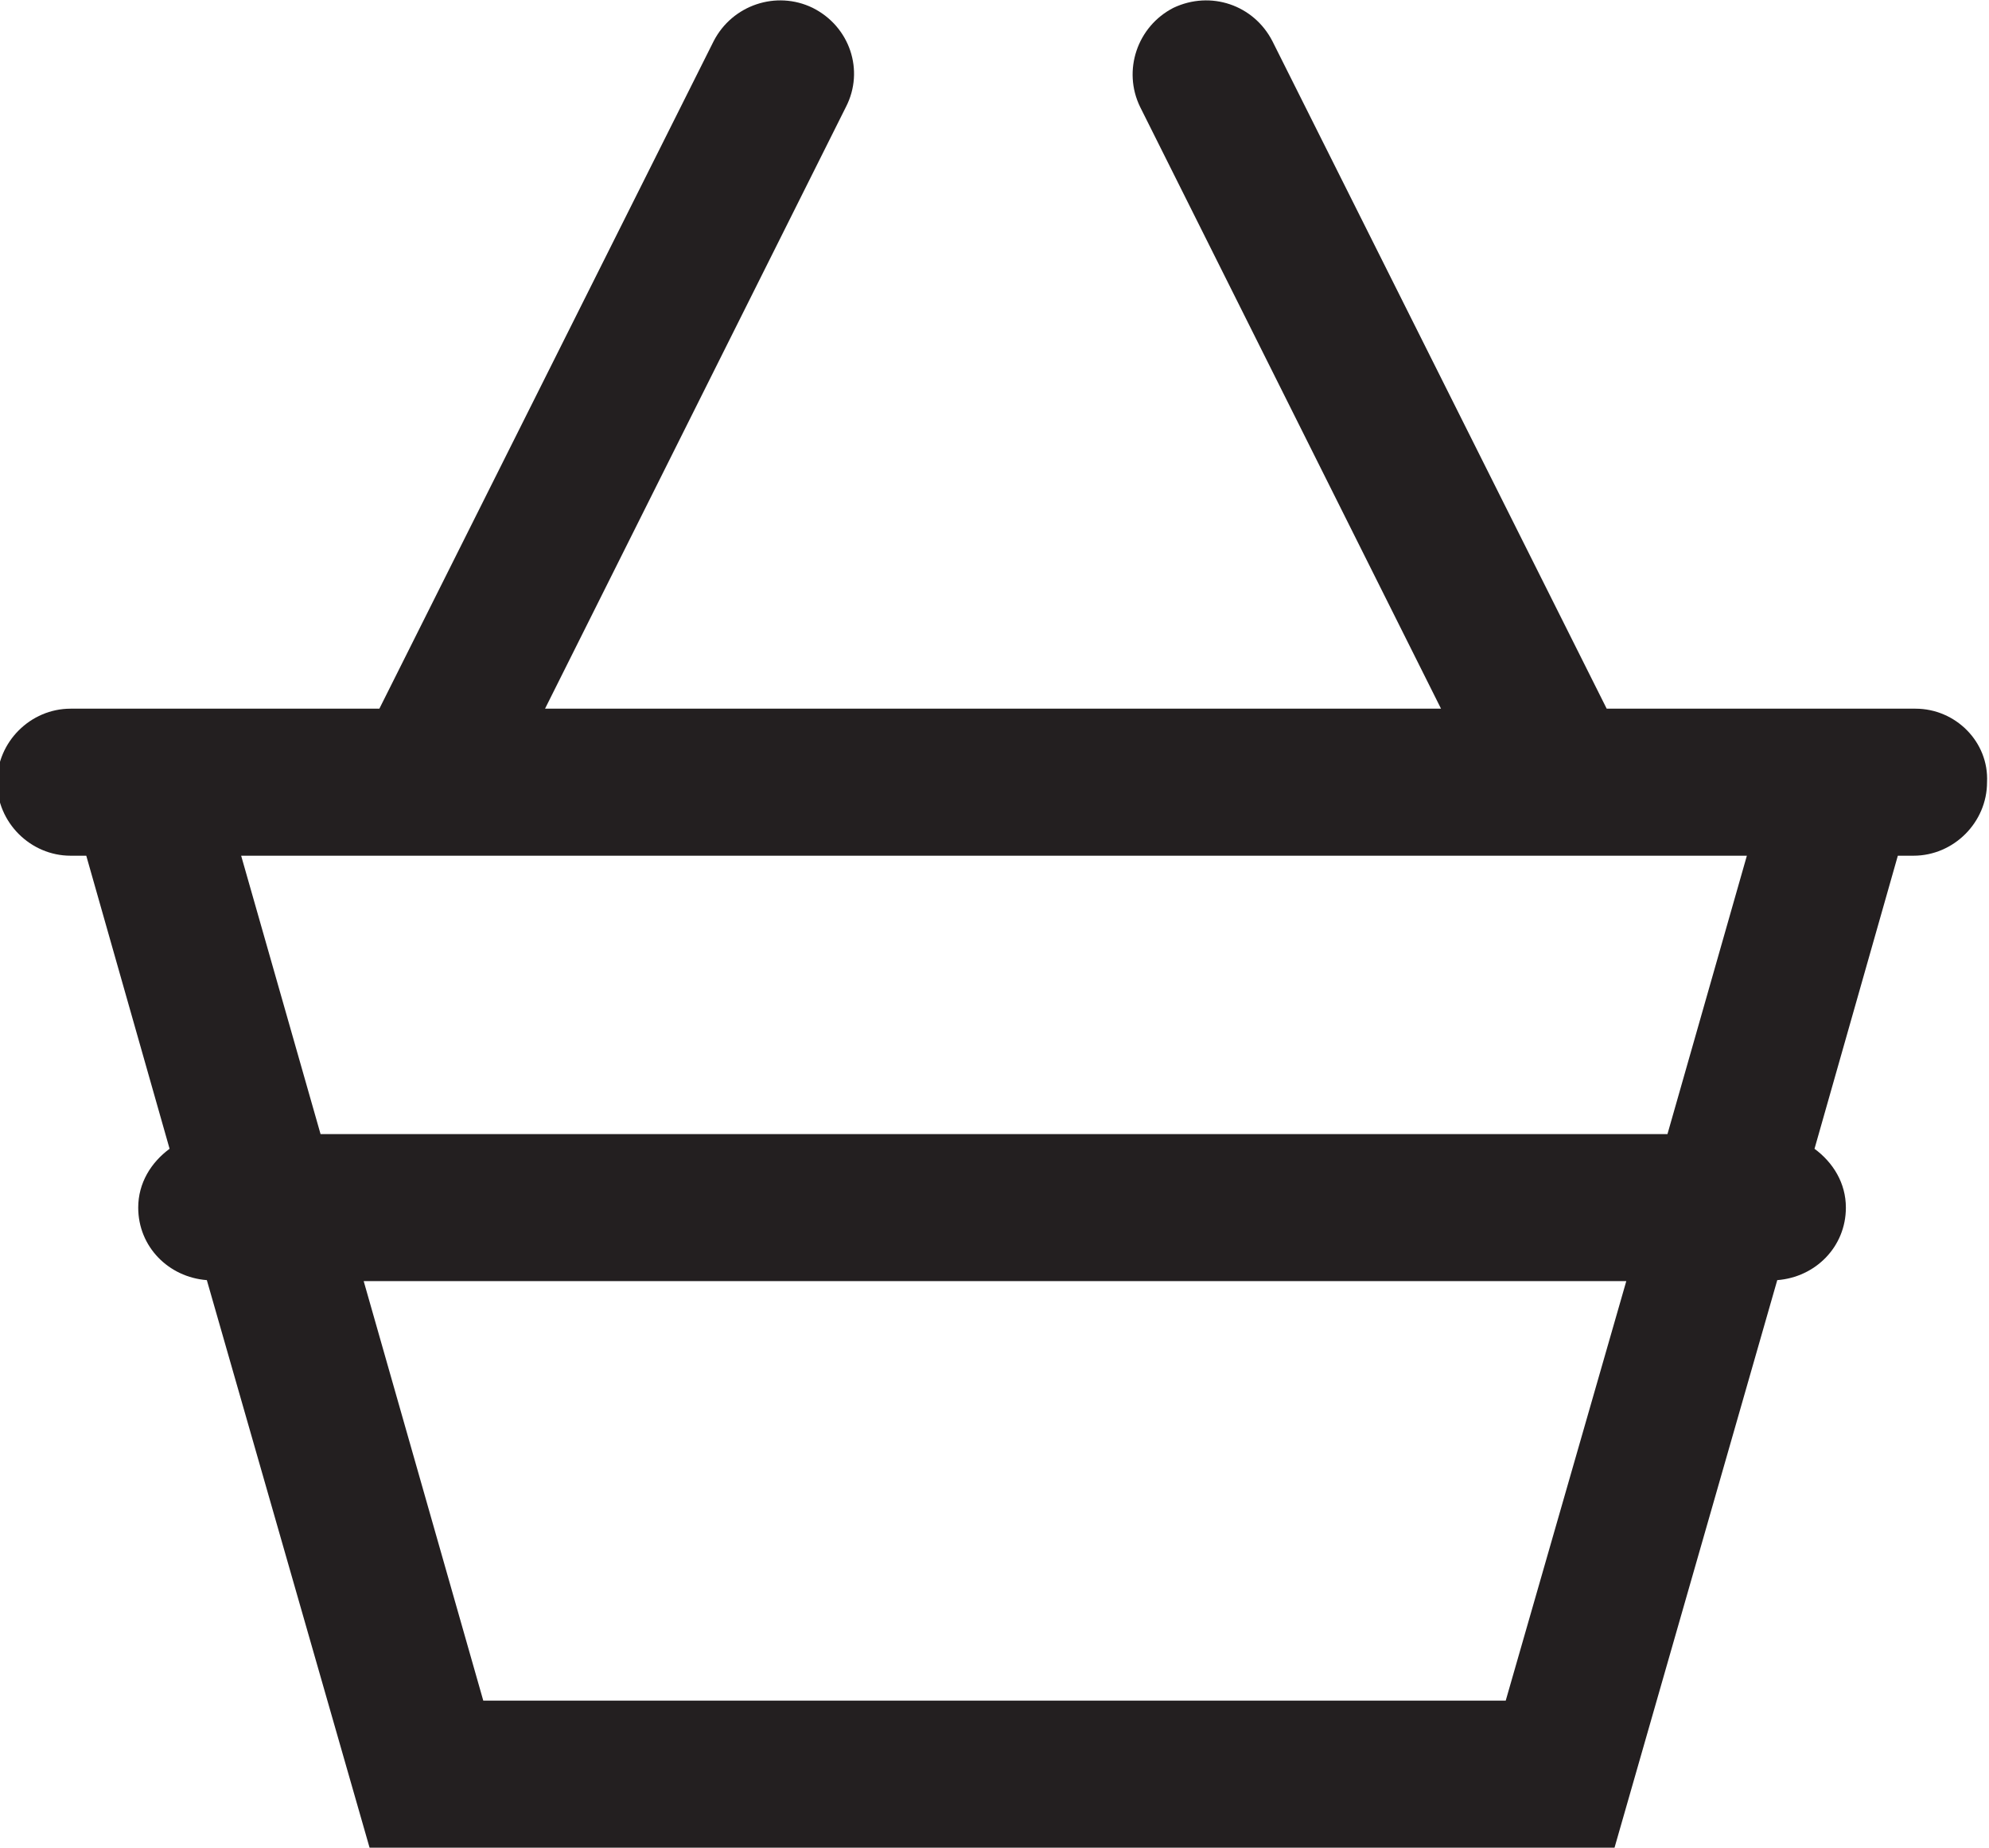
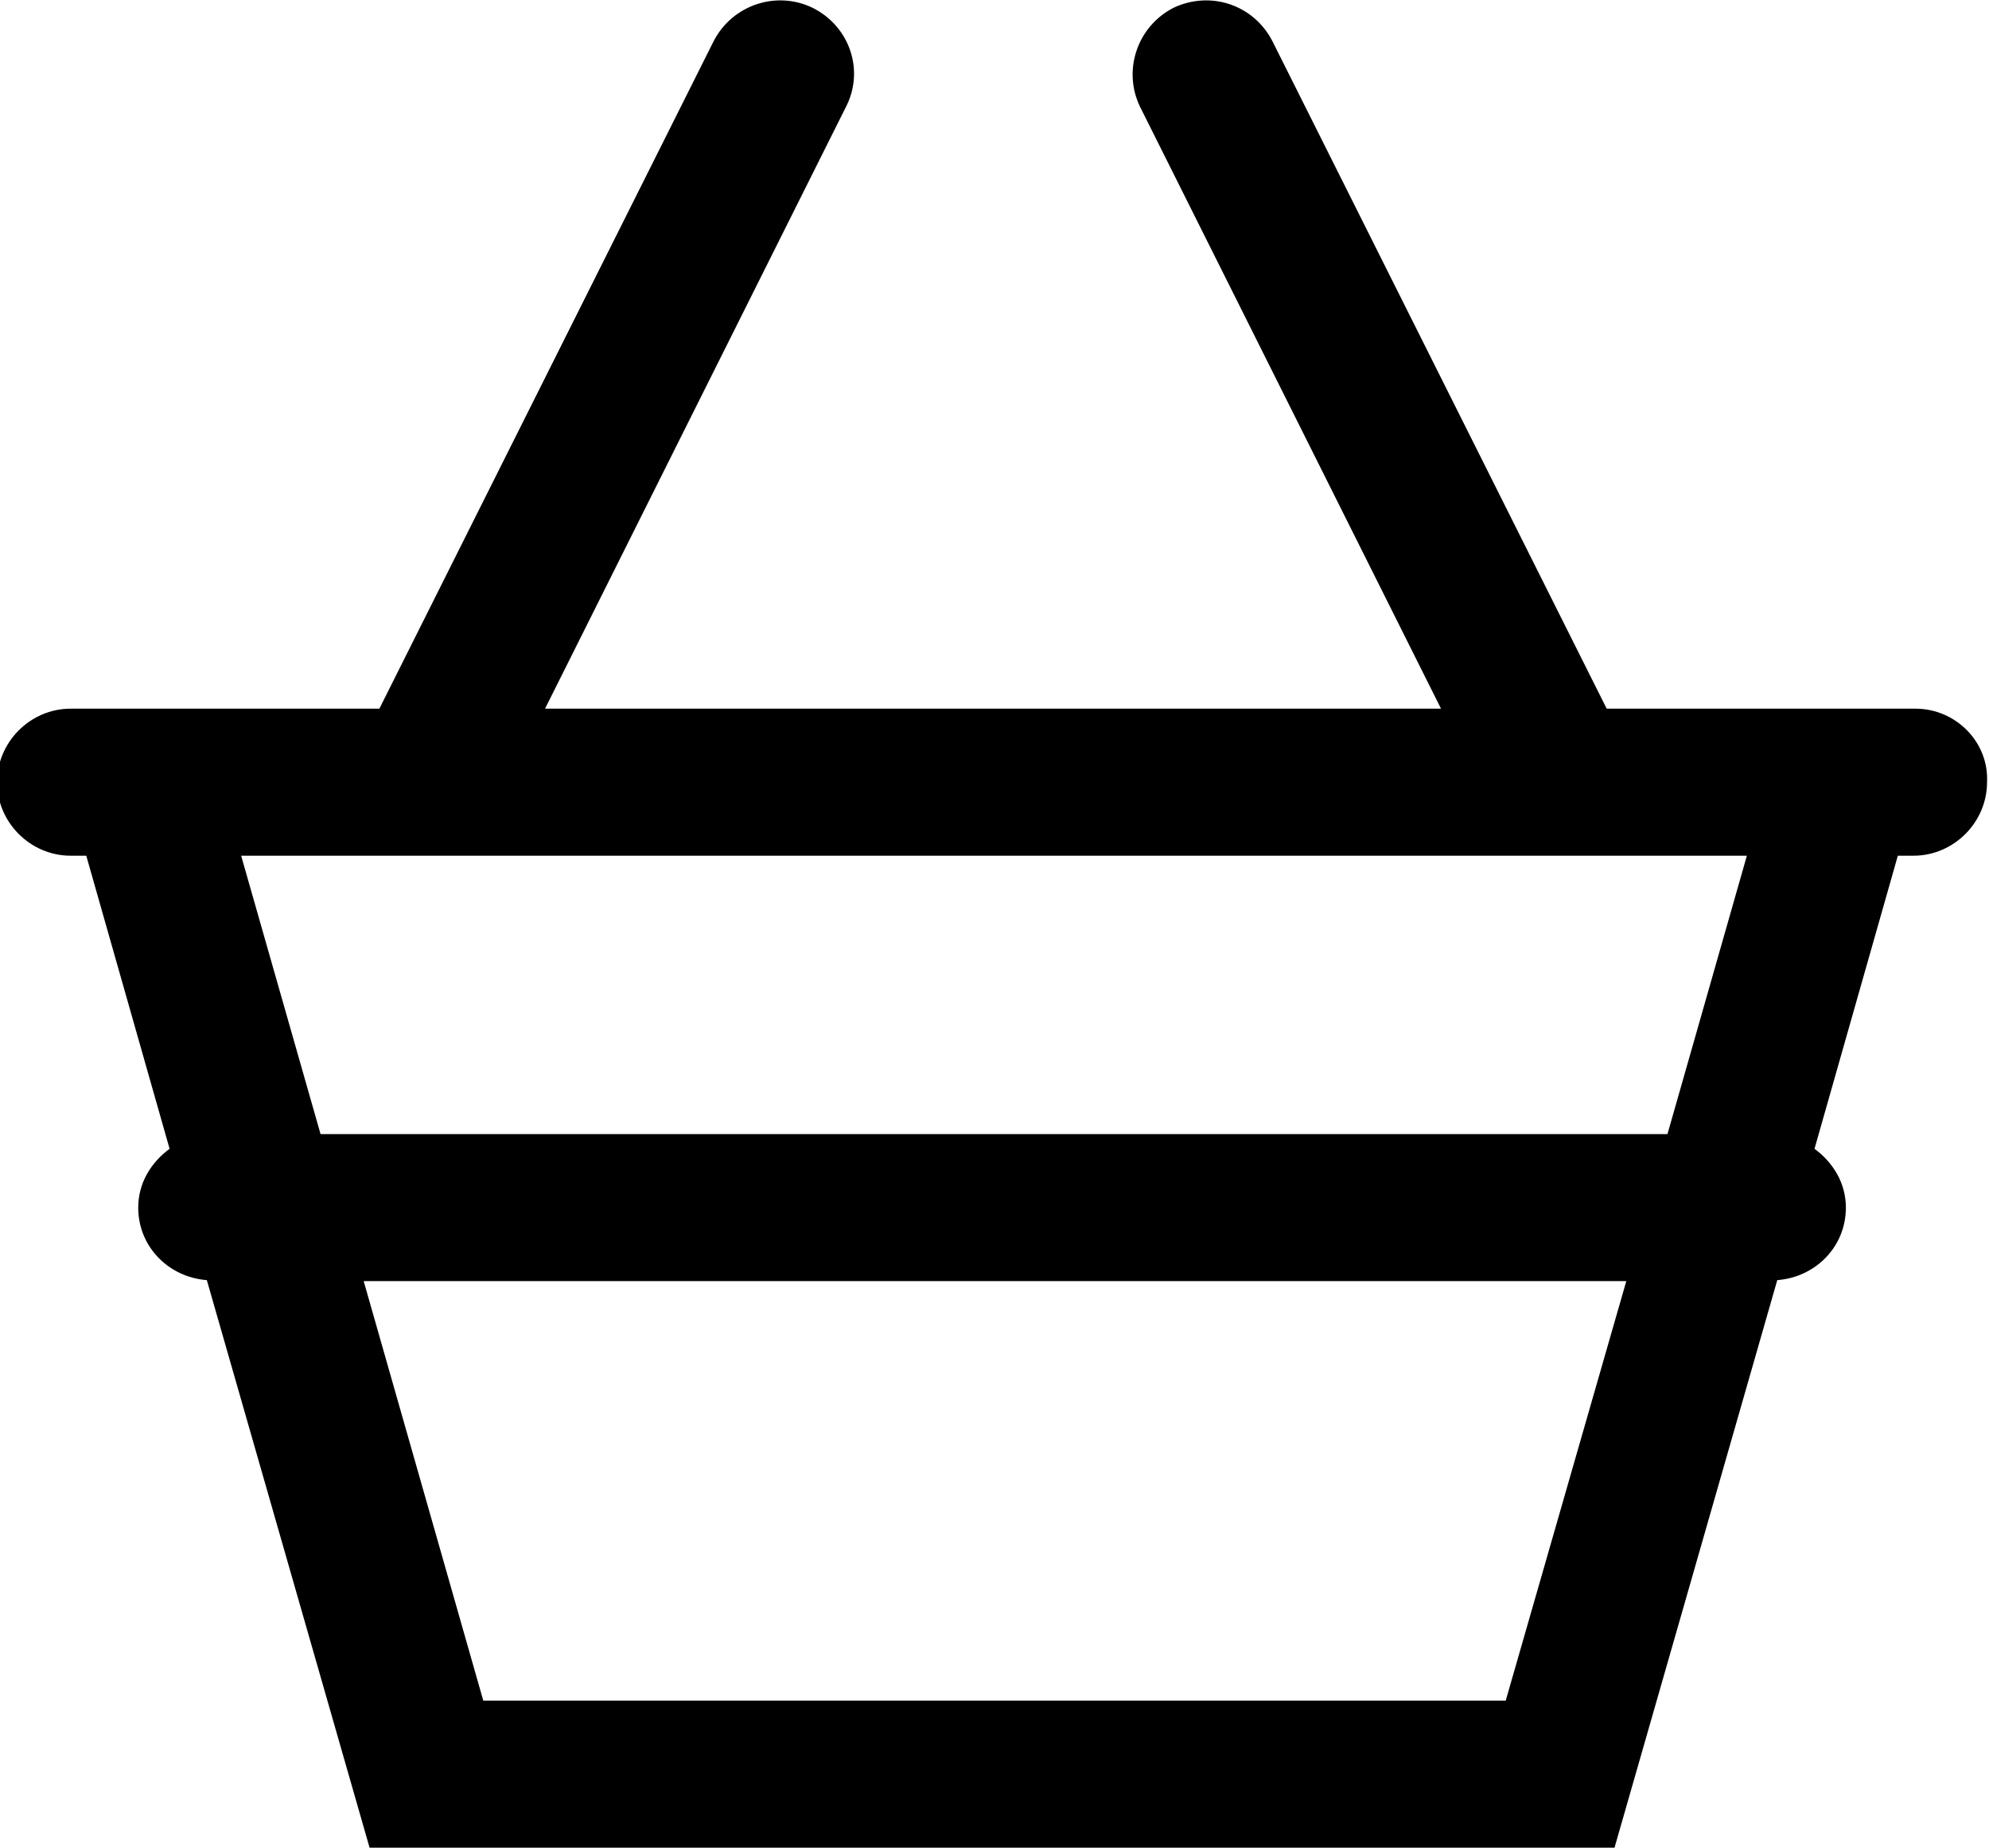
<svg xmlns="http://www.w3.org/2000/svg" version="1.1" x="0px" y="0px" viewBox="264.21 370.96 20.29 18.85" style="enable-background:new 264.21 370.96 20.29 18.85;" xml:space="preserve">
-   <style type="text/css">
- 	.st0{fill:#231F20;}
- </style>
-   <path class="st0" d="M283.75,378.19h-3.15l-3.41-6.81c-0.19-0.37-0.63-0.52-1.01-0.34c-0.37,0.19-0.52,0.64-0.34,1.01l3.07,6.14  h-9.14l3.07-6.14c0.19-0.37,0.04-0.82-0.34-1.01c-0.37-0.18-0.82-0.03-1.01,0.34l-3.41,6.81h-3.15c-0.41,0-0.75,0.34-0.75,0.75  c0,0.41,0.34,0.75,0.75,0.75h0.16l0.85,2.99c-0.19,0.14-0.32,0.35-0.32,0.6c0,0.4,0.31,0.71,0.7,0.74l1.66,5.79h12.7l1.66-5.79  c0.39-0.03,0.7-0.34,0.7-0.74c0-0.25-0.13-0.46-0.32-0.6l0.85-2.99h0.16c0.41,0,0.75-0.34,0.75-0.75  C284.5,378.53,284.16,378.19,283.75,378.19z M279.57,388.31h-10.43l-1.22-4.28h12.88L279.57,388.31z M281.22,382.53h-13.74  l-0.81-2.84h15.36L281.22,382.53z" />
+   <path d="M283.75,378.19h-3.15l-3.41-6.81c-0.19-0.37-0.63-0.52-1.01-0.34c-0.37,0.19-0.52,0.64-0.34,1.01l3.07,6.14  h-9.14l3.07-6.14c0.19-0.37,0.04-0.82-0.34-1.01c-0.37-0.18-0.82-0.03-1.01,0.34l-3.41,6.81h-3.15c-0.41,0-0.75,0.34-0.75,0.75  c0,0.41,0.34,0.75,0.75,0.75h0.16l0.85,2.99c-0.19,0.14-0.32,0.35-0.32,0.6c0,0.4,0.31,0.71,0.7,0.74l1.66,5.79h12.7l1.66-5.79  c0.39-0.03,0.7-0.34,0.7-0.74c0-0.25-0.13-0.46-0.32-0.6l0.85-2.99h0.16c0.41,0,0.75-0.34,0.75-0.75  C284.5,378.53,284.16,378.19,283.75,378.19z M279.57,388.31h-10.43l-1.22-4.28h12.88L279.57,388.31z M281.22,382.53h-13.74  l-0.81-2.84h15.36L281.22,382.53z" />
</svg>
